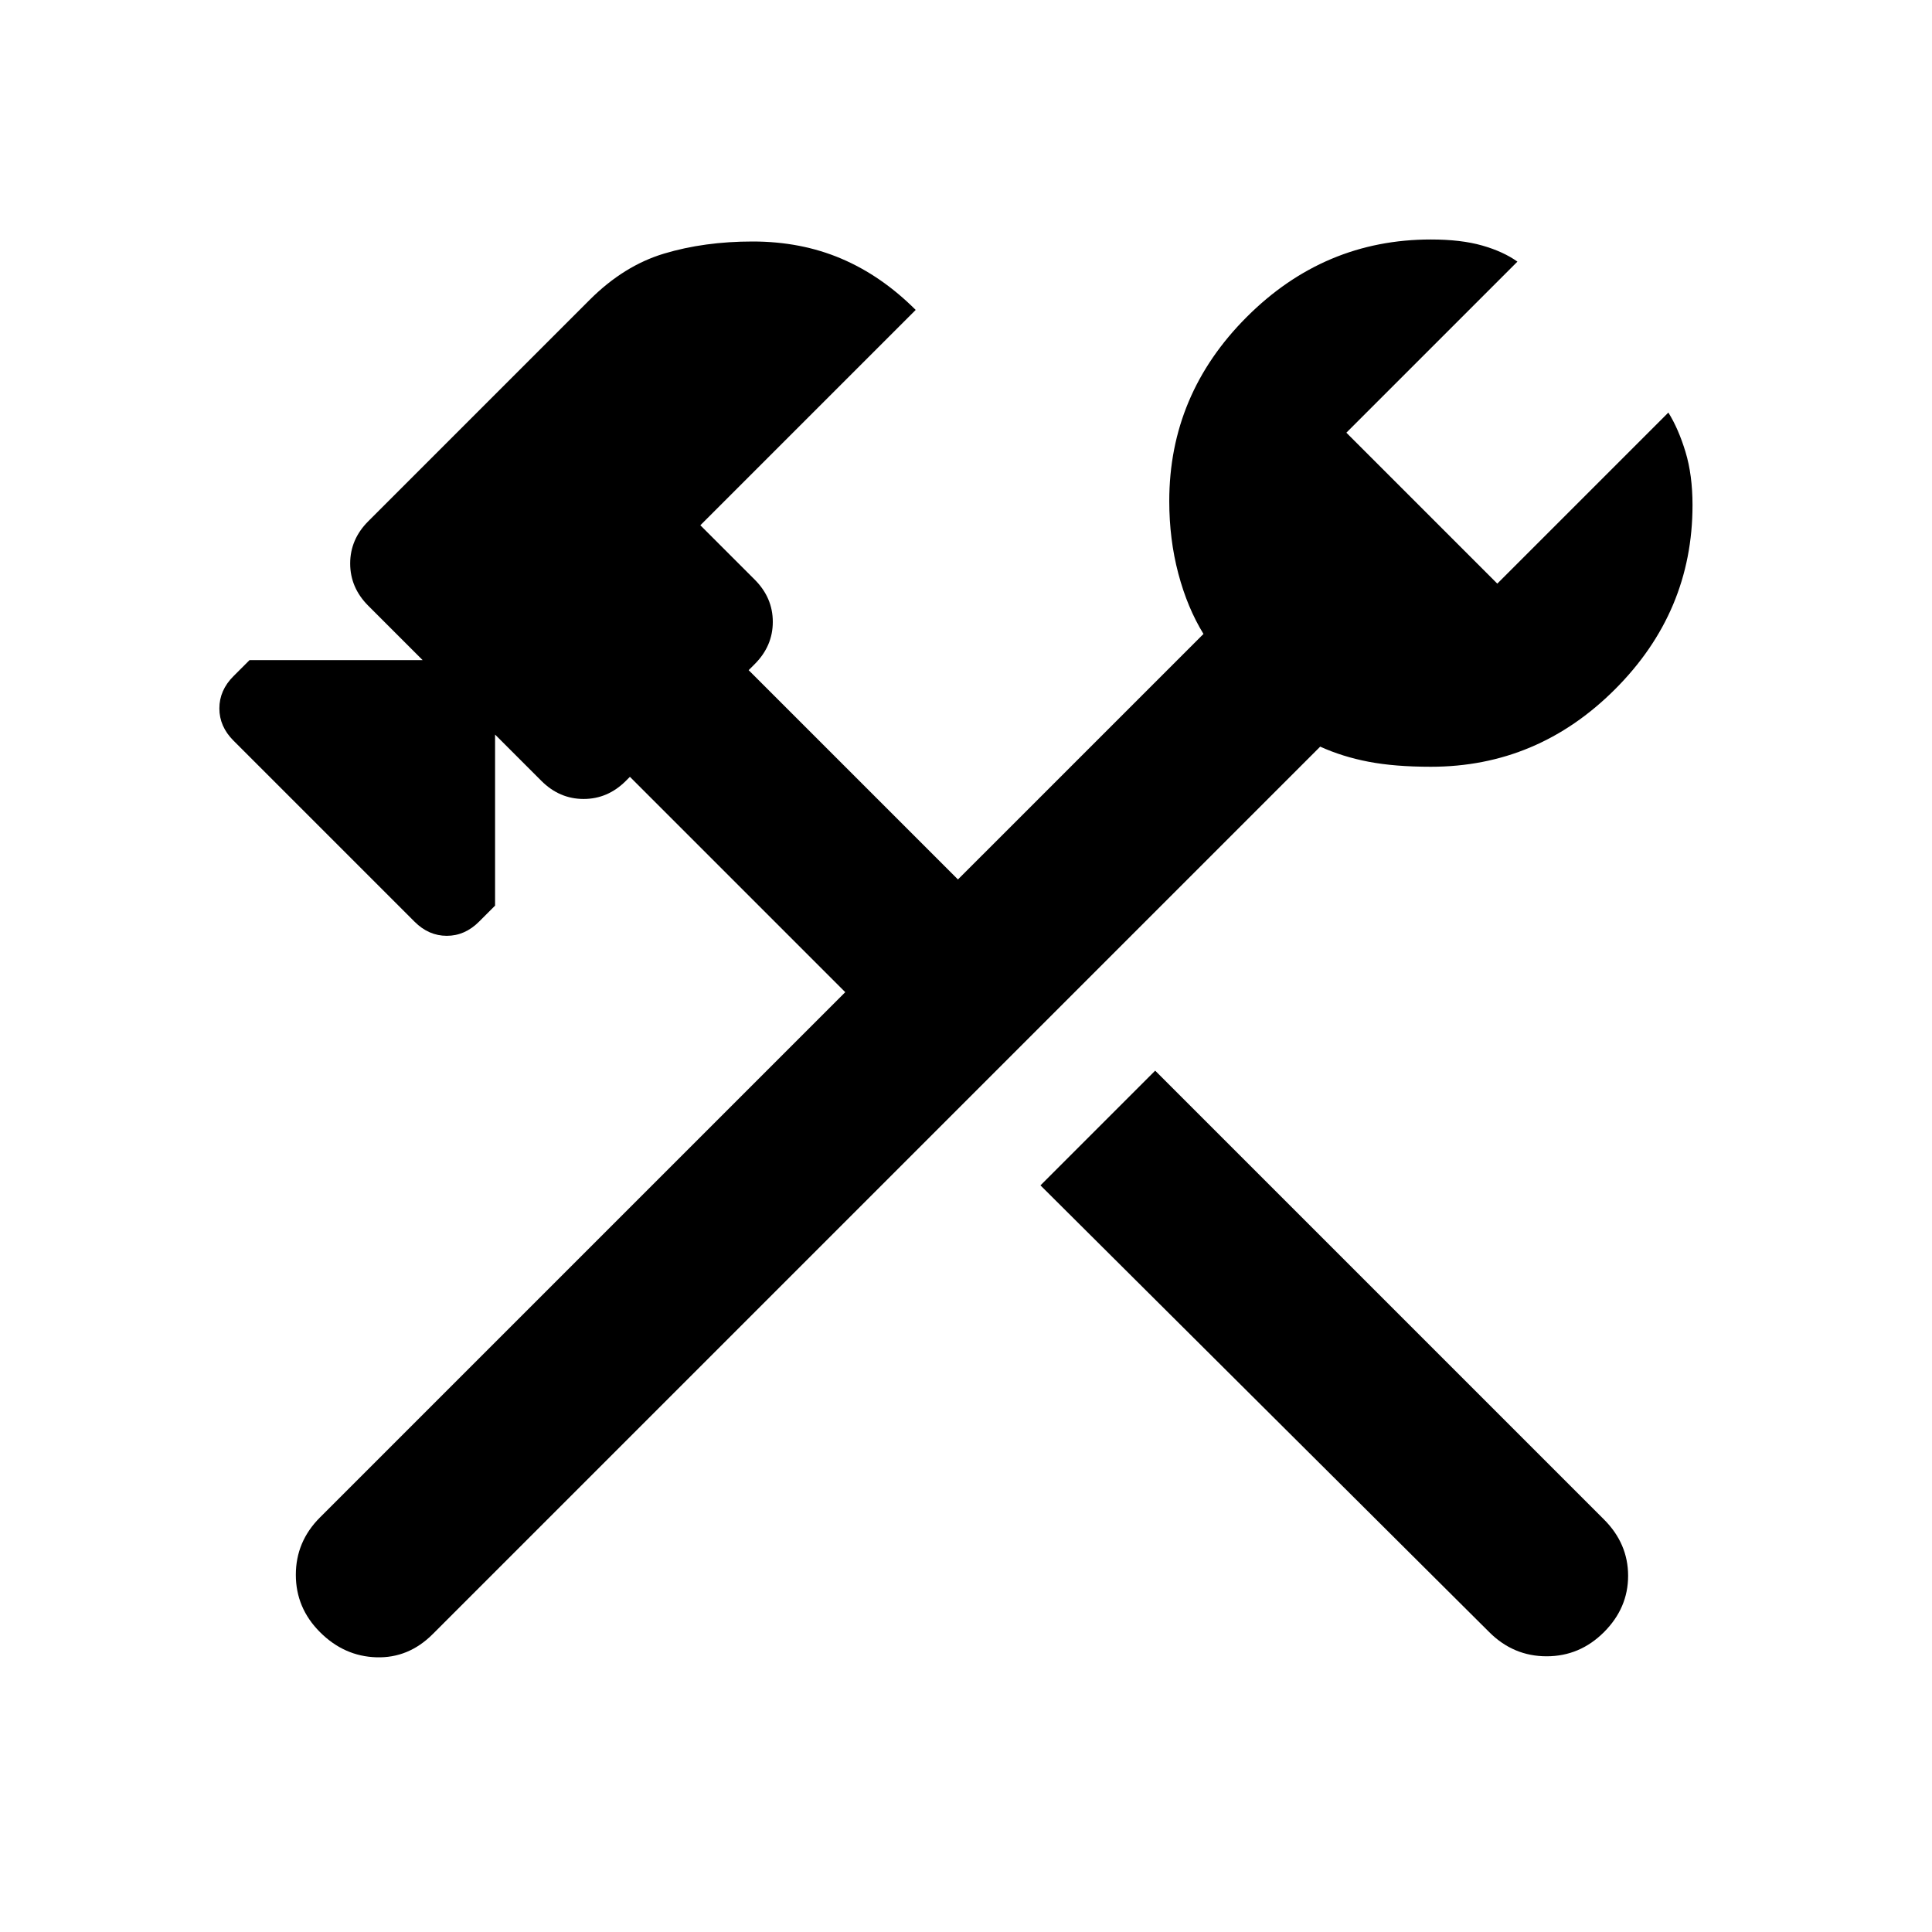
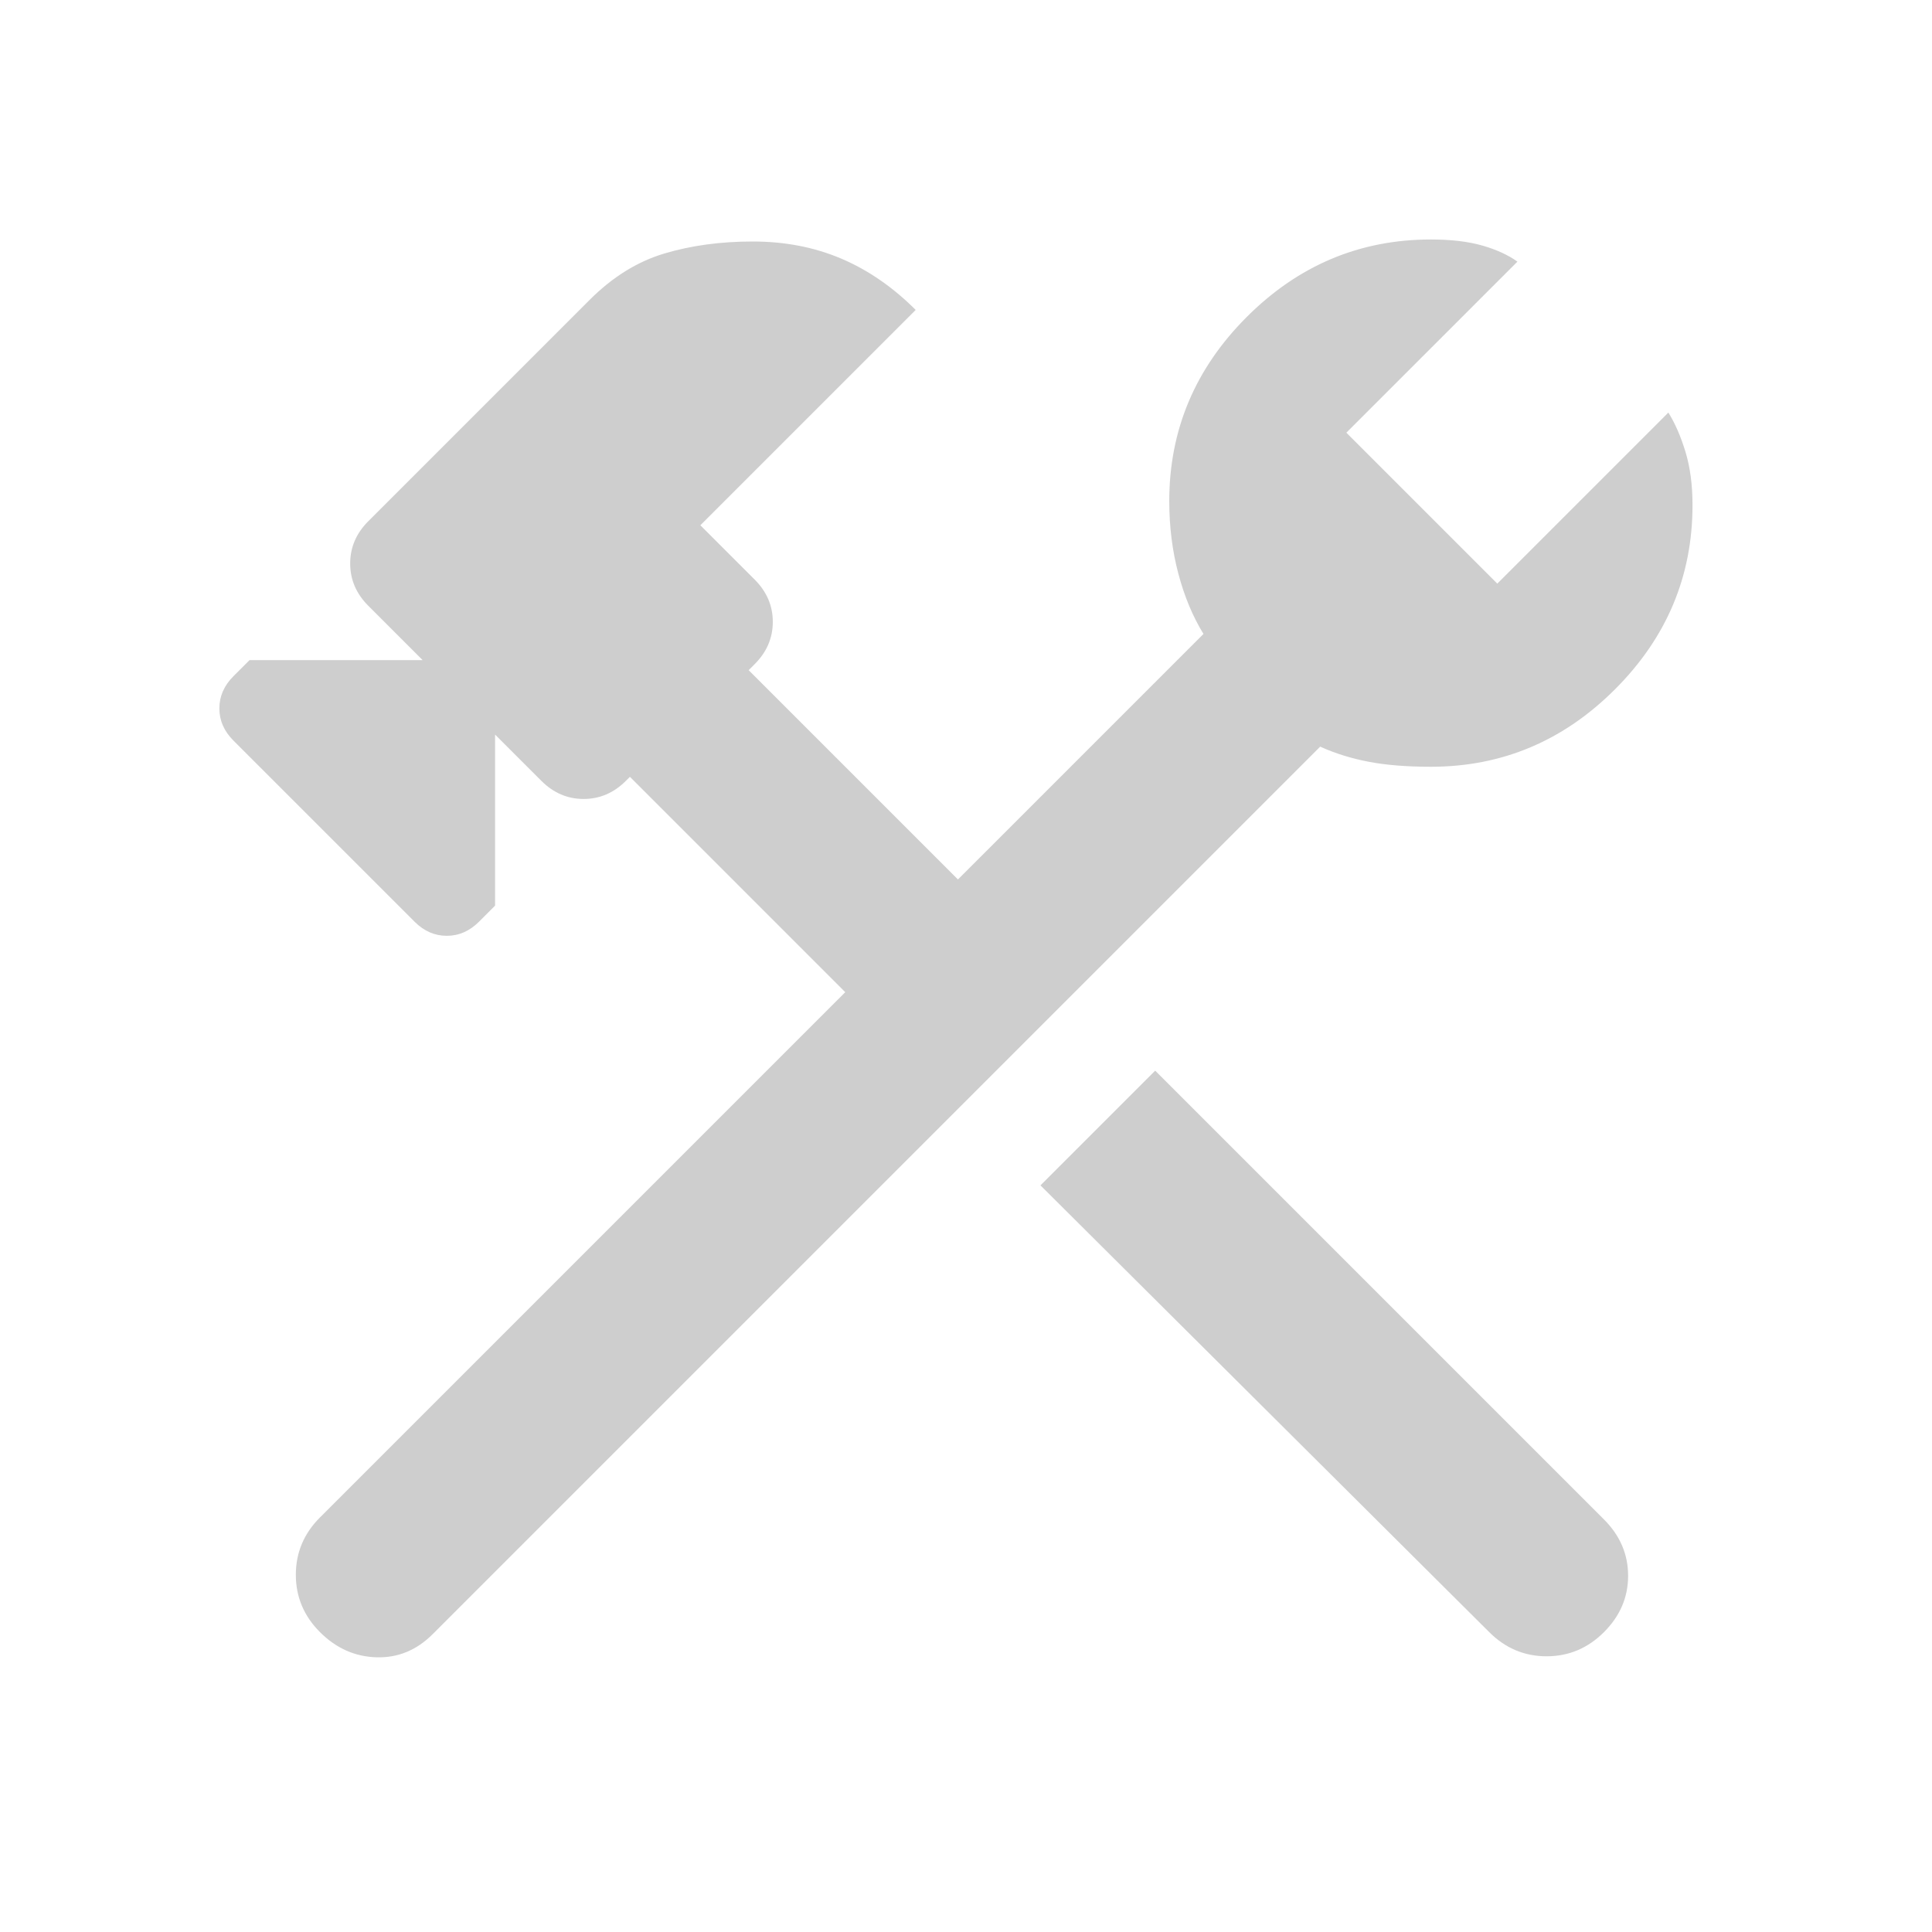
- <svg xmlns="http://www.w3.org/2000/svg" height="32" viewBox="0 -960 960 960" width="32">
+ <svg xmlns="http://www.w3.org/2000/svg" height="28" viewBox="0 -960 960 960" width="28" fill="#CECECE">
  <path d="M740-149 517-371l57-57 223 223q12 12 12 28t-12 28q-12 12-28.5 12T740-149Zm-581 0q-12-12-12-28.5t12-28.5l261-261-107-107-2 2q-9 9-21 9t-21-9l-23-23v85l-8 8q-7 7-16 7t-16-7l-90-90q-7-7-7-16t7-16l8-8h86l-27-27q-9-9-9-21t9-21l110-110q17-17 37-23t44-6q24 0 44 8.5t37 25.5L348-699l27 27q9 9 9 21t-9 21l-3 3 104 104 122-122q-8-13-12.5-30t-4.5-36q0-53 38.5-91.5T711-841q15 0 25.5 3t17.5 8l-85 85 75 75 85-85q5 8 8.5 19.5T841-709q0 53-38.5 91.5T711-579q-18 0-31-2.5t-24-7.5L215-148q-12 12-28 11.5T159-149Z" />
</svg>
